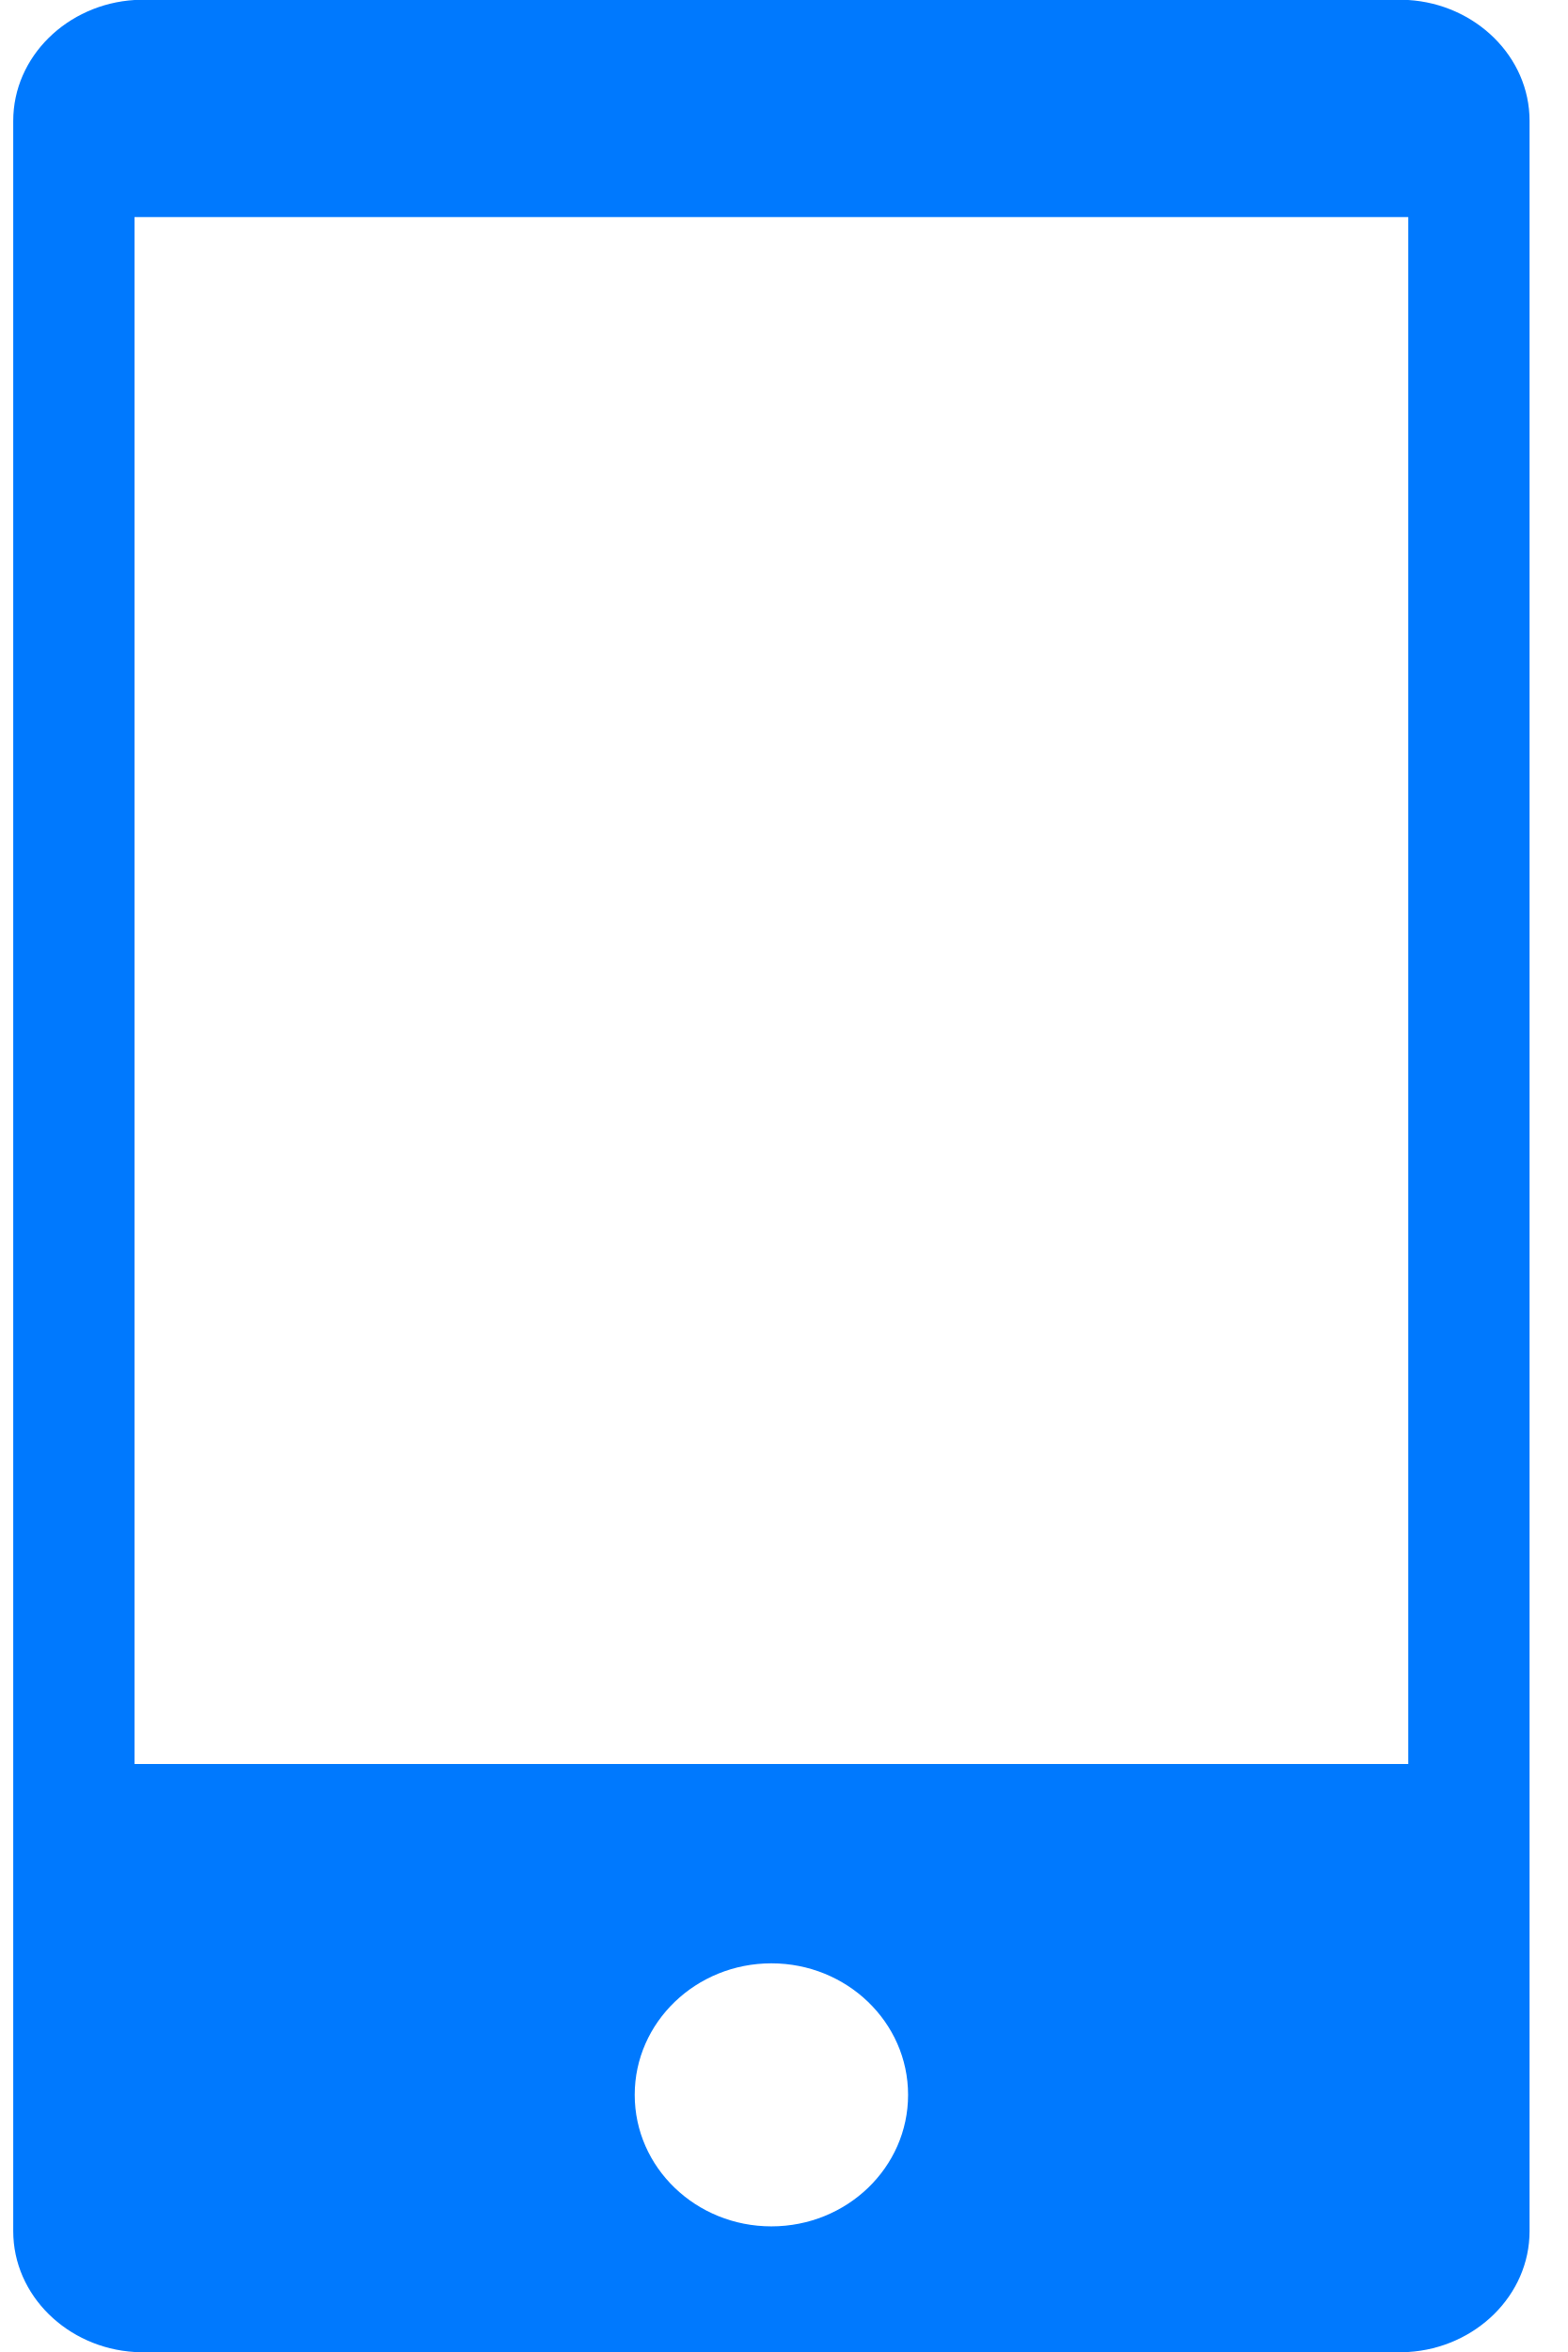
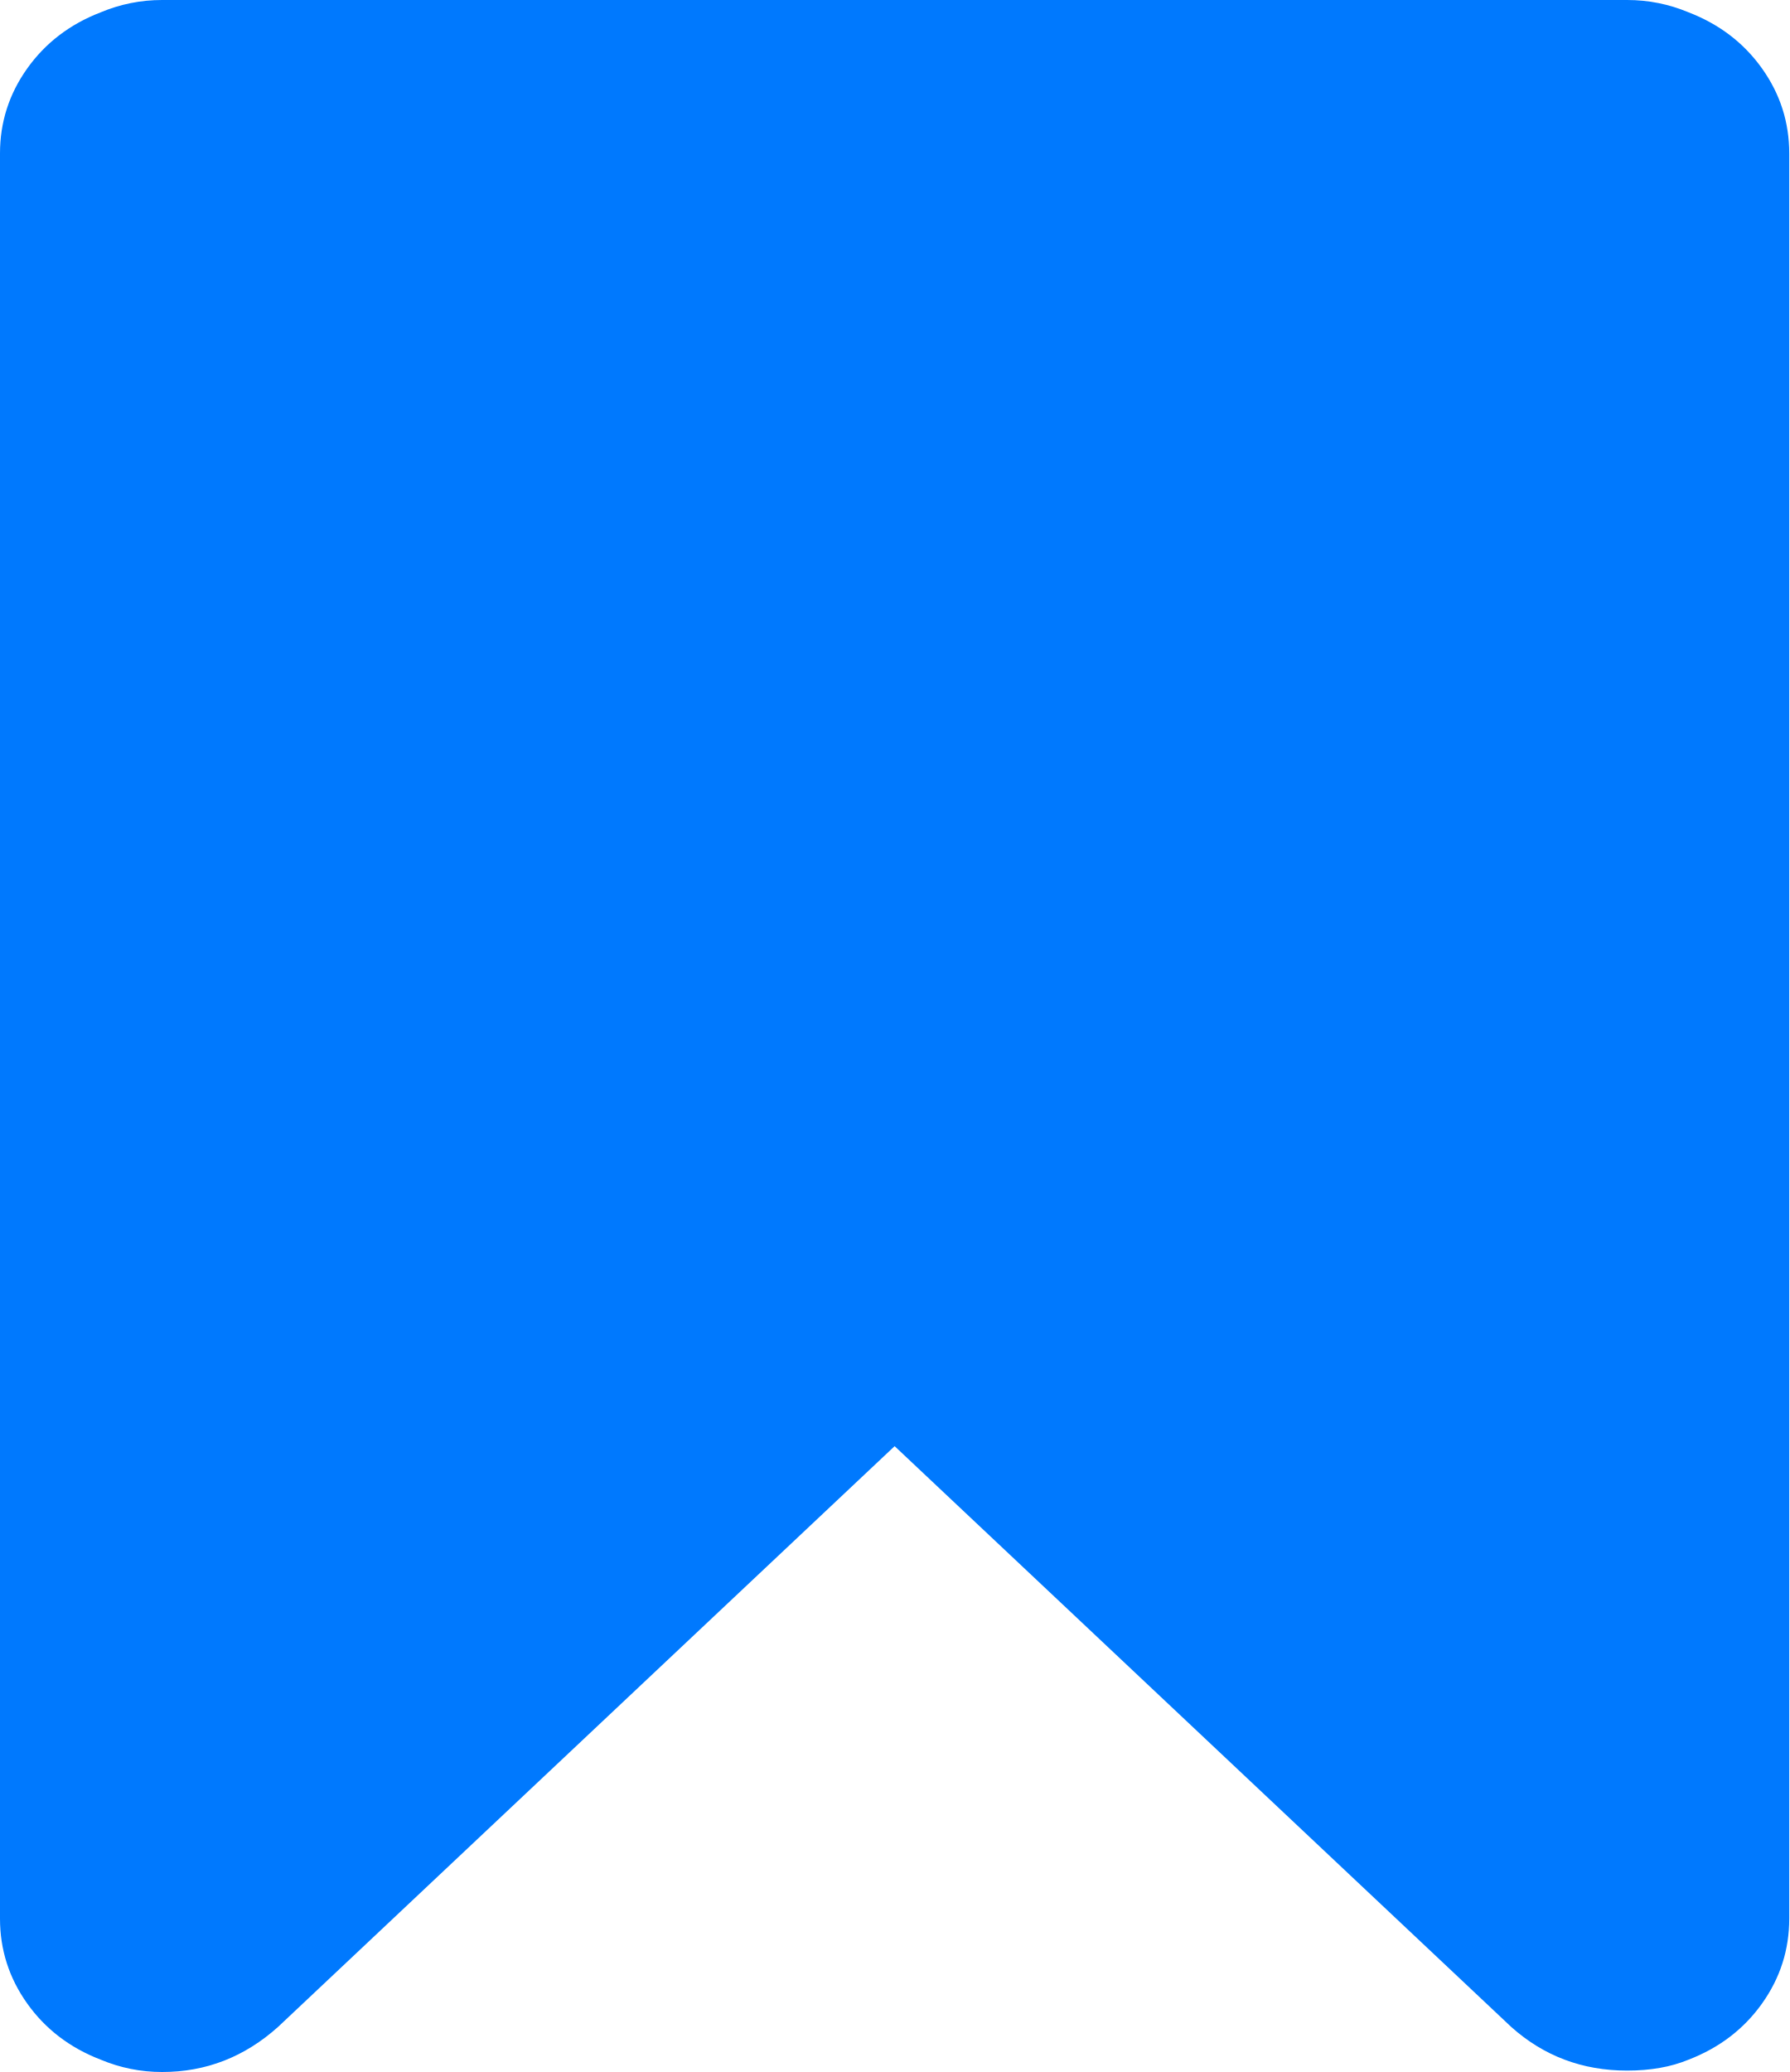
- <svg xmlns="http://www.w3.org/2000/svg" version="1.1" width="16px" height="24px">
-   <g transform="matrix(1 0 0 1 -1031 -436 )">
-     <path d="M 15.611 1.234  C 15.611 0.576  15.057 0.042  14.373 0  L 1.373 0  C 0.689 0.042  0.135 0.576  0.135 1.234  L 0.135 22.766  C 0.135 23.424  0.689 23.958  1.373 24  L 14.373 24  C 15.057 23.958  15.611 23.424  15.611 22.766  L 15.611 1.234  Z M 9.268 21.376  C 9.268 22.118  8.643 22.718  7.873 22.718  C 7.103 22.718  6.478 22.118  6.478 21.376  C 6.478 20.635  7.103 20.034  7.873 20.034  C 8.643 20.034  9.268 20.635  9.268 21.376  Z M 14.373 2.215  L 14.373 18  L 1.373 18  L 1.373 2.215  L 14.373 2.215  Z " fill-rule="nonzero" fill="#0079fe" stroke="none" transform="matrix(1 0 0 1 1031 436 )" />
+ <svg xmlns="http://www.w3.org/2000/svg" version="1.1" width="19px" height="22px">
+   <g transform="matrix(1 0 0 1 -983 -341 )">
+     <path d="M 1.722 0  L 17.278 0  C 17.506 0  17.723 0.044  17.931 0.131  C 18.258 0.257  18.518 0.456  18.711 0.727  C 18.904 0.998  19 1.299  19 1.629  L 19 20.371  C 19 20.701  18.904 21.002  18.711 21.273  C 18.518 21.544  18.258 21.743  17.931 21.869  C 17.743 21.947  17.526 21.985  17.278 21.985  C 16.803 21.985  16.392 21.83  16.046 21.52  L 9.5 15.355  L 2.954 21.52  C 2.598 21.84  2.187 22  1.722 22  C 1.494 22  1.277 21.956  1.069 21.869  C 0.742 21.743  0.482 21.544  0.289 21.273  C 0.096 21.002  0 20.701  0 20.371  L 0 1.629  C 0 1.299  0.096 0.998  0.289 0.727  C 0.482 0.456  0.742 0.257  1.069 0.131  C 1.277 0.044  1.494 0  1.722 0  Z " fill-rule="nonzero" fill="#0079fe" stroke="none" transform="matrix(1 0 0 1 983 341 )" />
  </g>
</svg>
